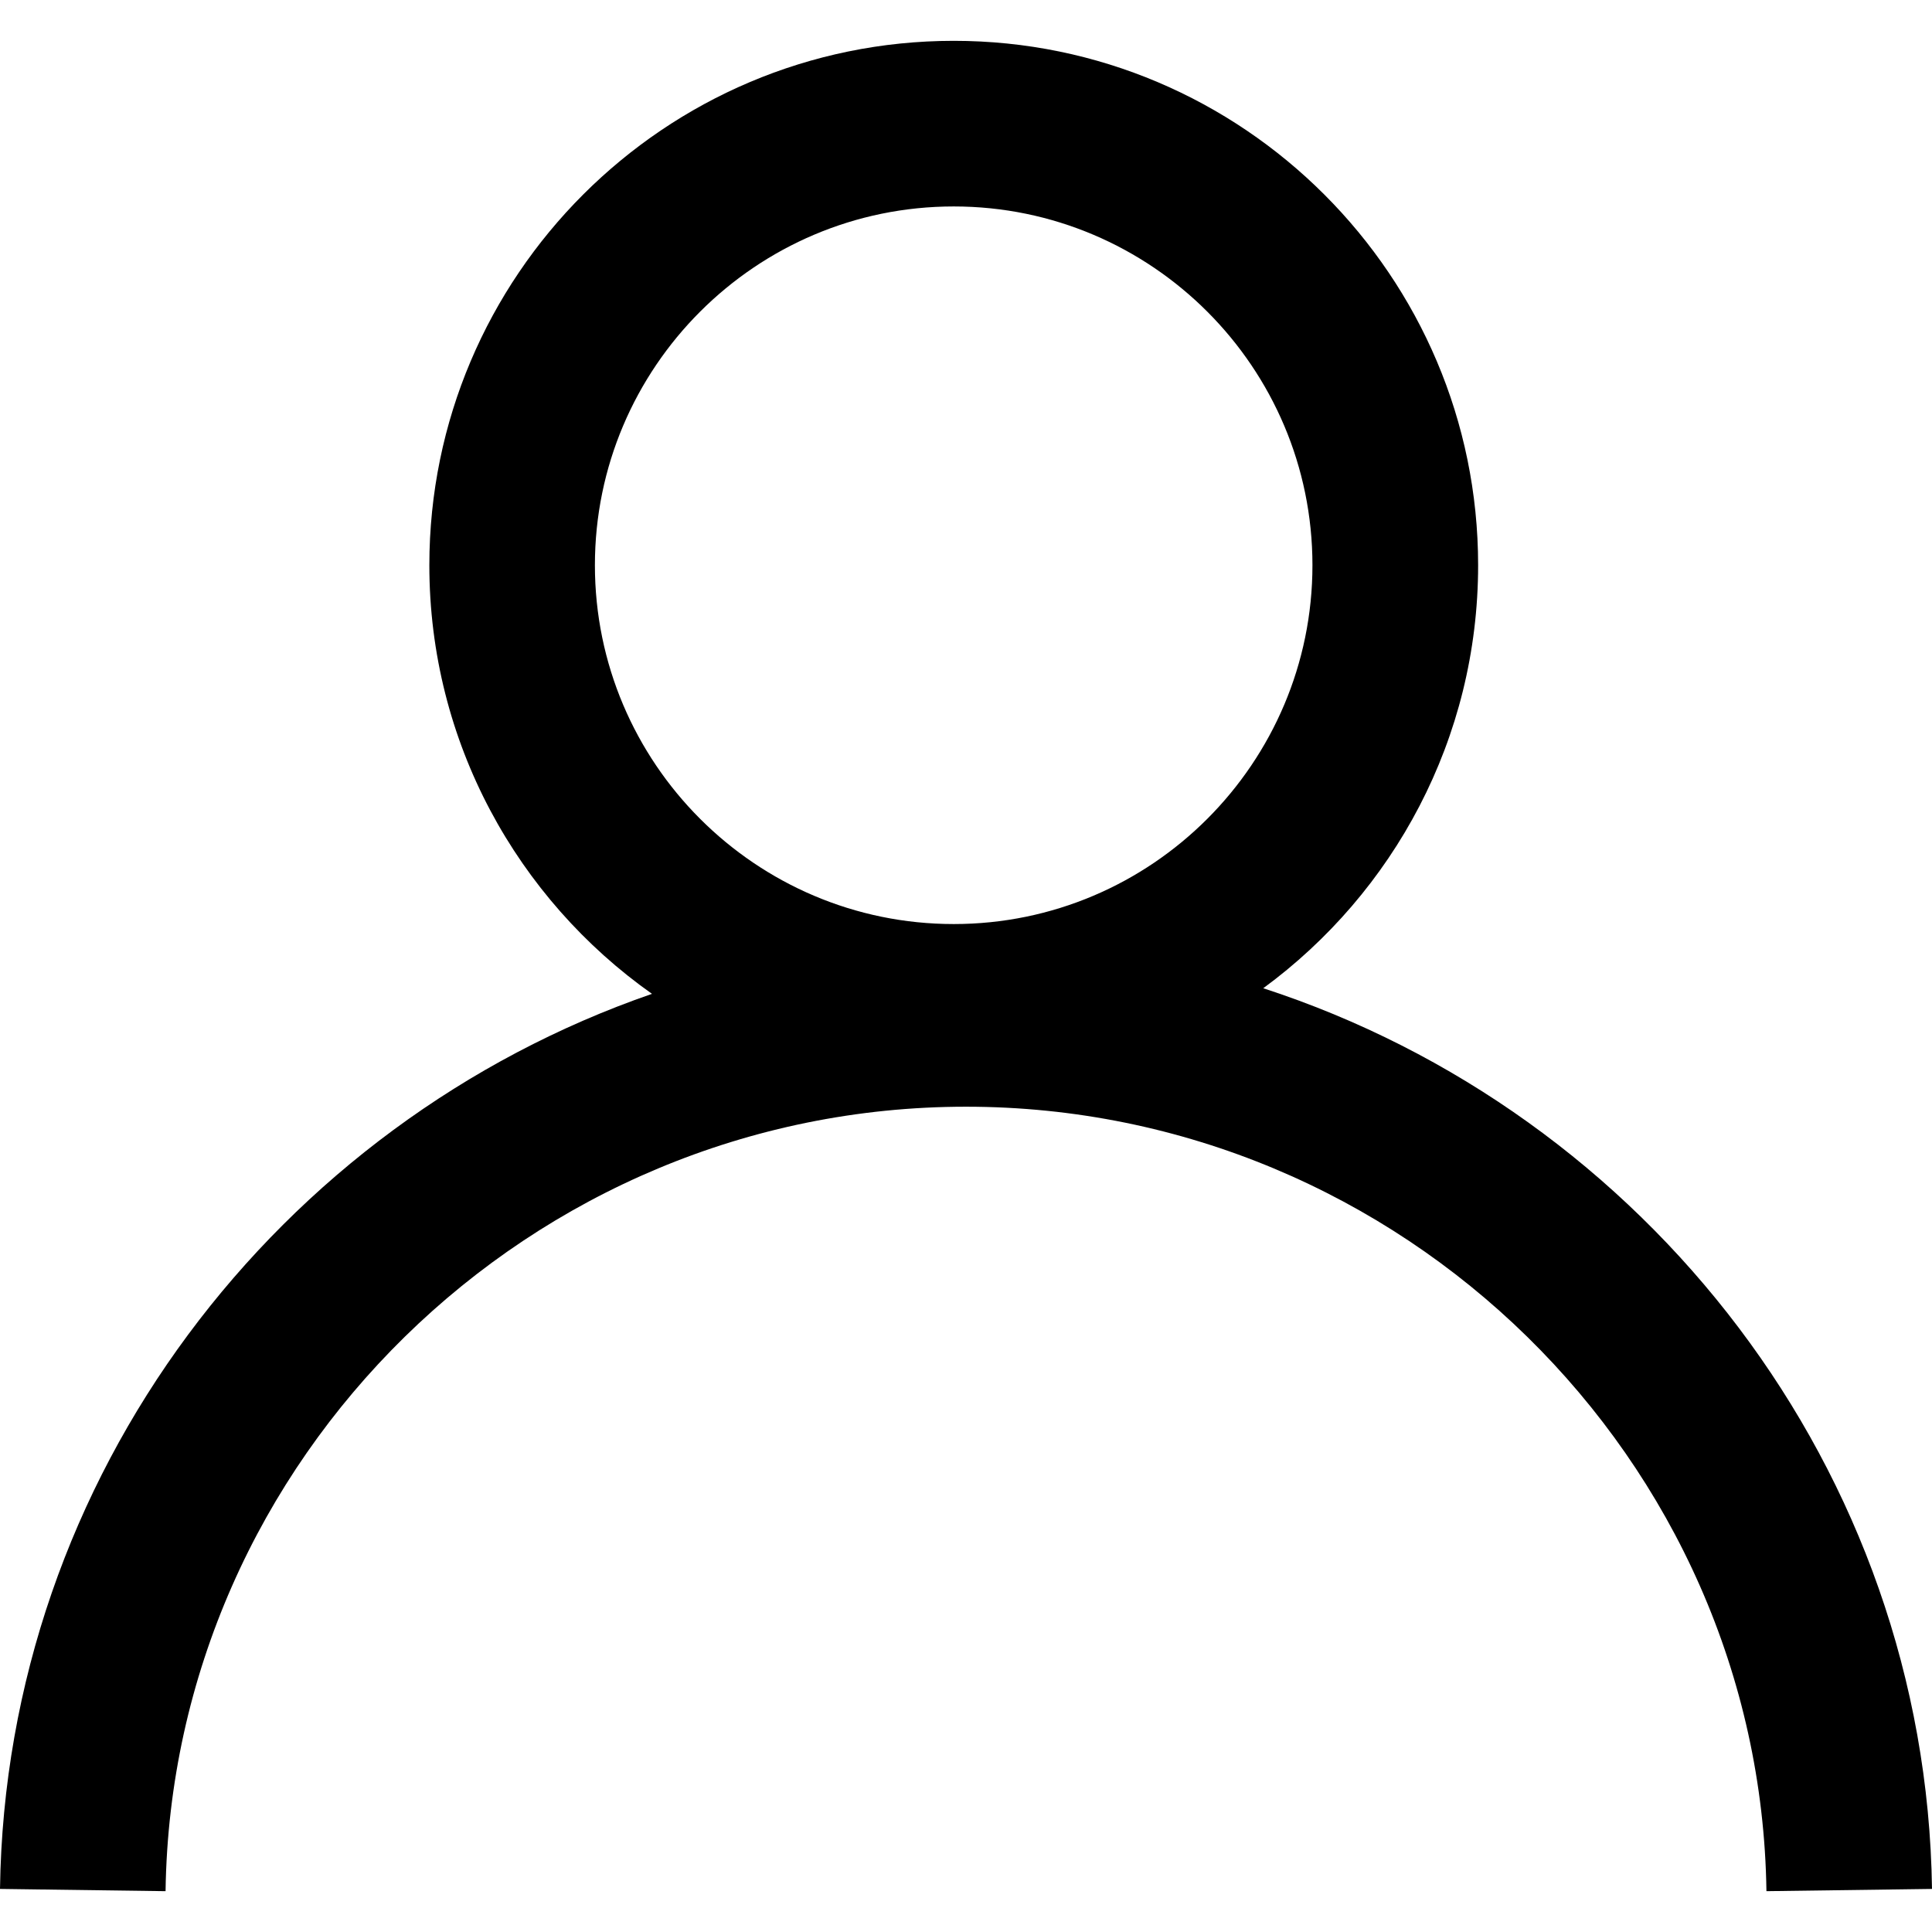
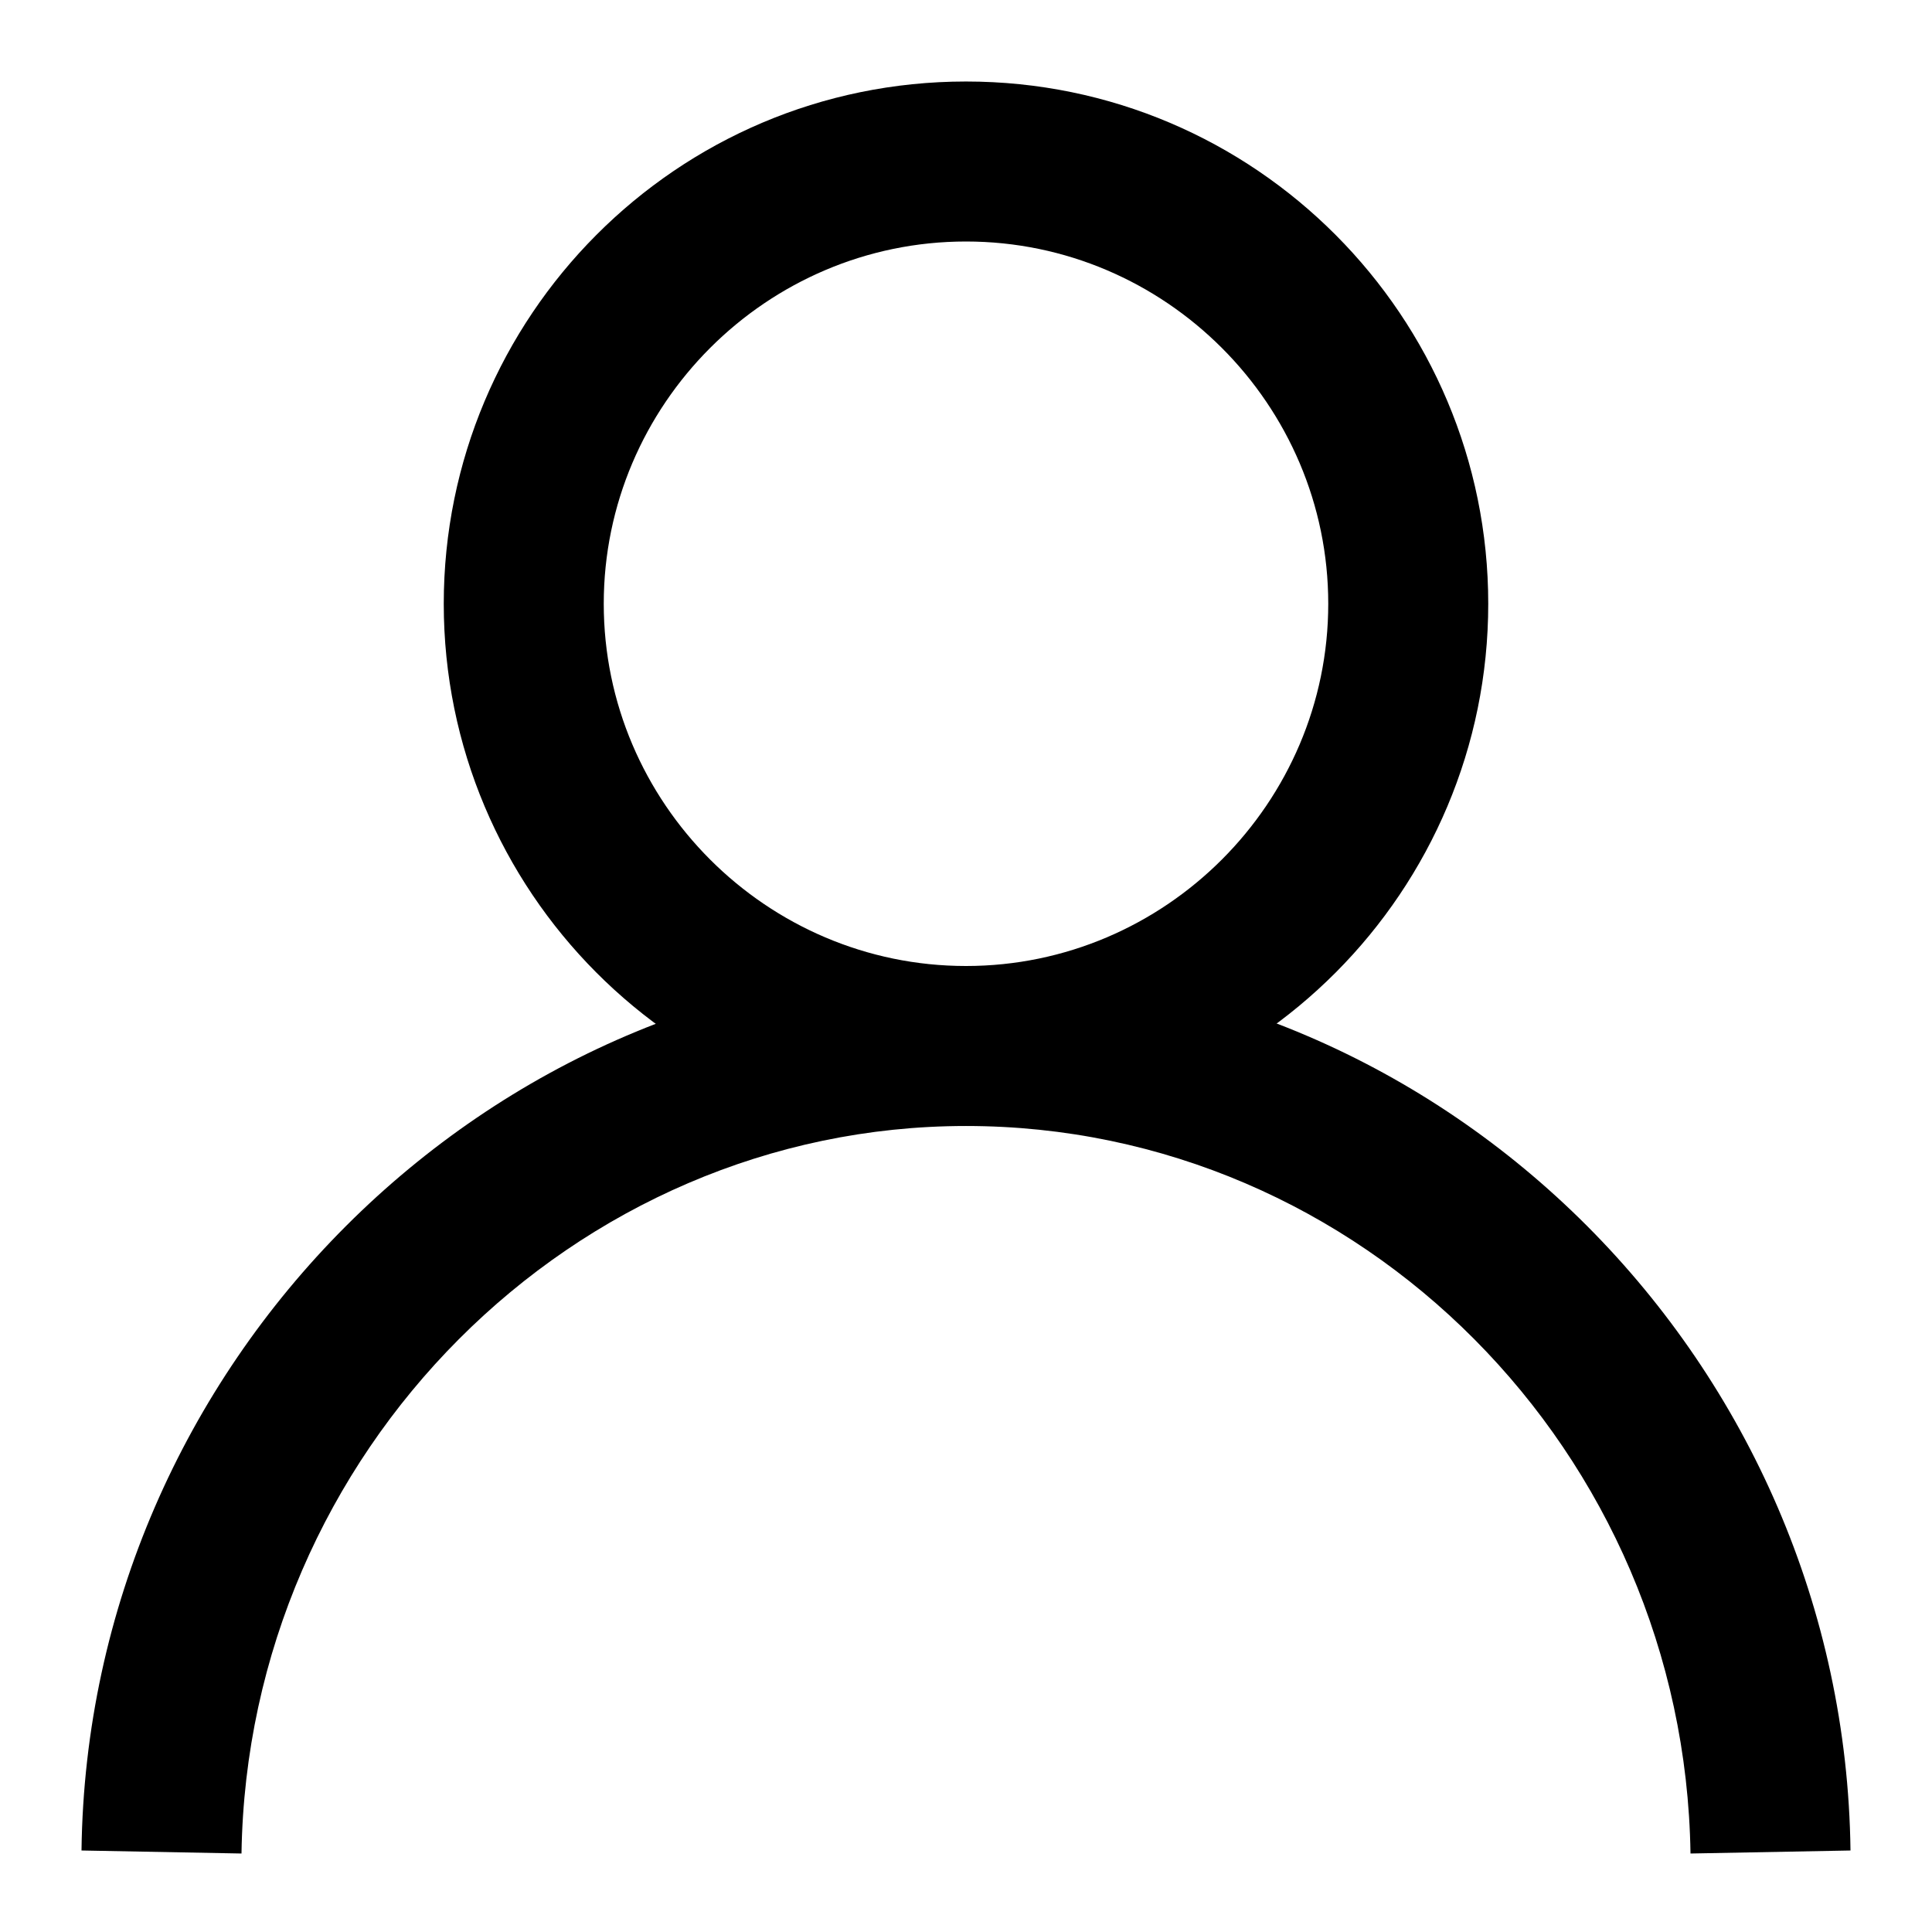
- <svg xmlns="http://www.w3.org/2000/svg" version="1.1" id="Layer_1" x="0px" y="0px" width="512px" height="512px" viewBox="0 0 512 512" style="enable-background:new 0 0 512 512;" xml:space="preserve">
-   <path d="M334.776,261.892c34.499-25.312,56.942-66.133,56.942-112.103c0-76.625-62.344-138.969-138.969-138.969  S113.781,73.164,113.781,149.789c0,46.879,23.338,88.408,59.003,113.591C73.747,297.614,1.533,391.009,0,500.586l43.875,0.594  C45.5,386.555,140.625,293.289,256,293.289s210.5,93.266,212.125,207.891L512,500.586  C510.444,389.378,436.088,294.839,334.776,261.892z M252.75,54.711c52.438,0,95.062,42.656,95.062,95.078  c0,52.438-42.625,95.094-95.062,95.094s-95.094-42.656-95.094-95.094C157.656,97.367,200.312,54.711,252.75,54.711z" />
+ <svg xmlns="http://www.w3.org/2000/svg" version="1.1" id="Layer_1" x="0px" y="0px" viewBox="0 0 64 64" enable-background="new 0 0 64 64" xml:space="preserve">
+   <g>
+     <path d="M32,37.3c-9.6,0-17.3-7.8-17.3-17.3S22.4,2.7,32,2.7c9.6,0,17.3,7.8,17.3,17.3S41.6,37.3,32,37.3z M32,8   c-6.6,0-12,5.4-12,12s5.4,12,12,12c6.6,0,12-5.4,12-12S38.6,8,32,8z" />
+   </g>
+   <g>
+     <path d="M8,61.4l-5.3-0.1C2.9,45.2,16.1,32,32,32C48,32,61.1,45.2,61.3,61.3L56,61.4c-0.2-13.3-10.9-24.1-24-24.1   C19,37.3,8.2,48.1,8,61.4z" />
+   </g>
</svg>
